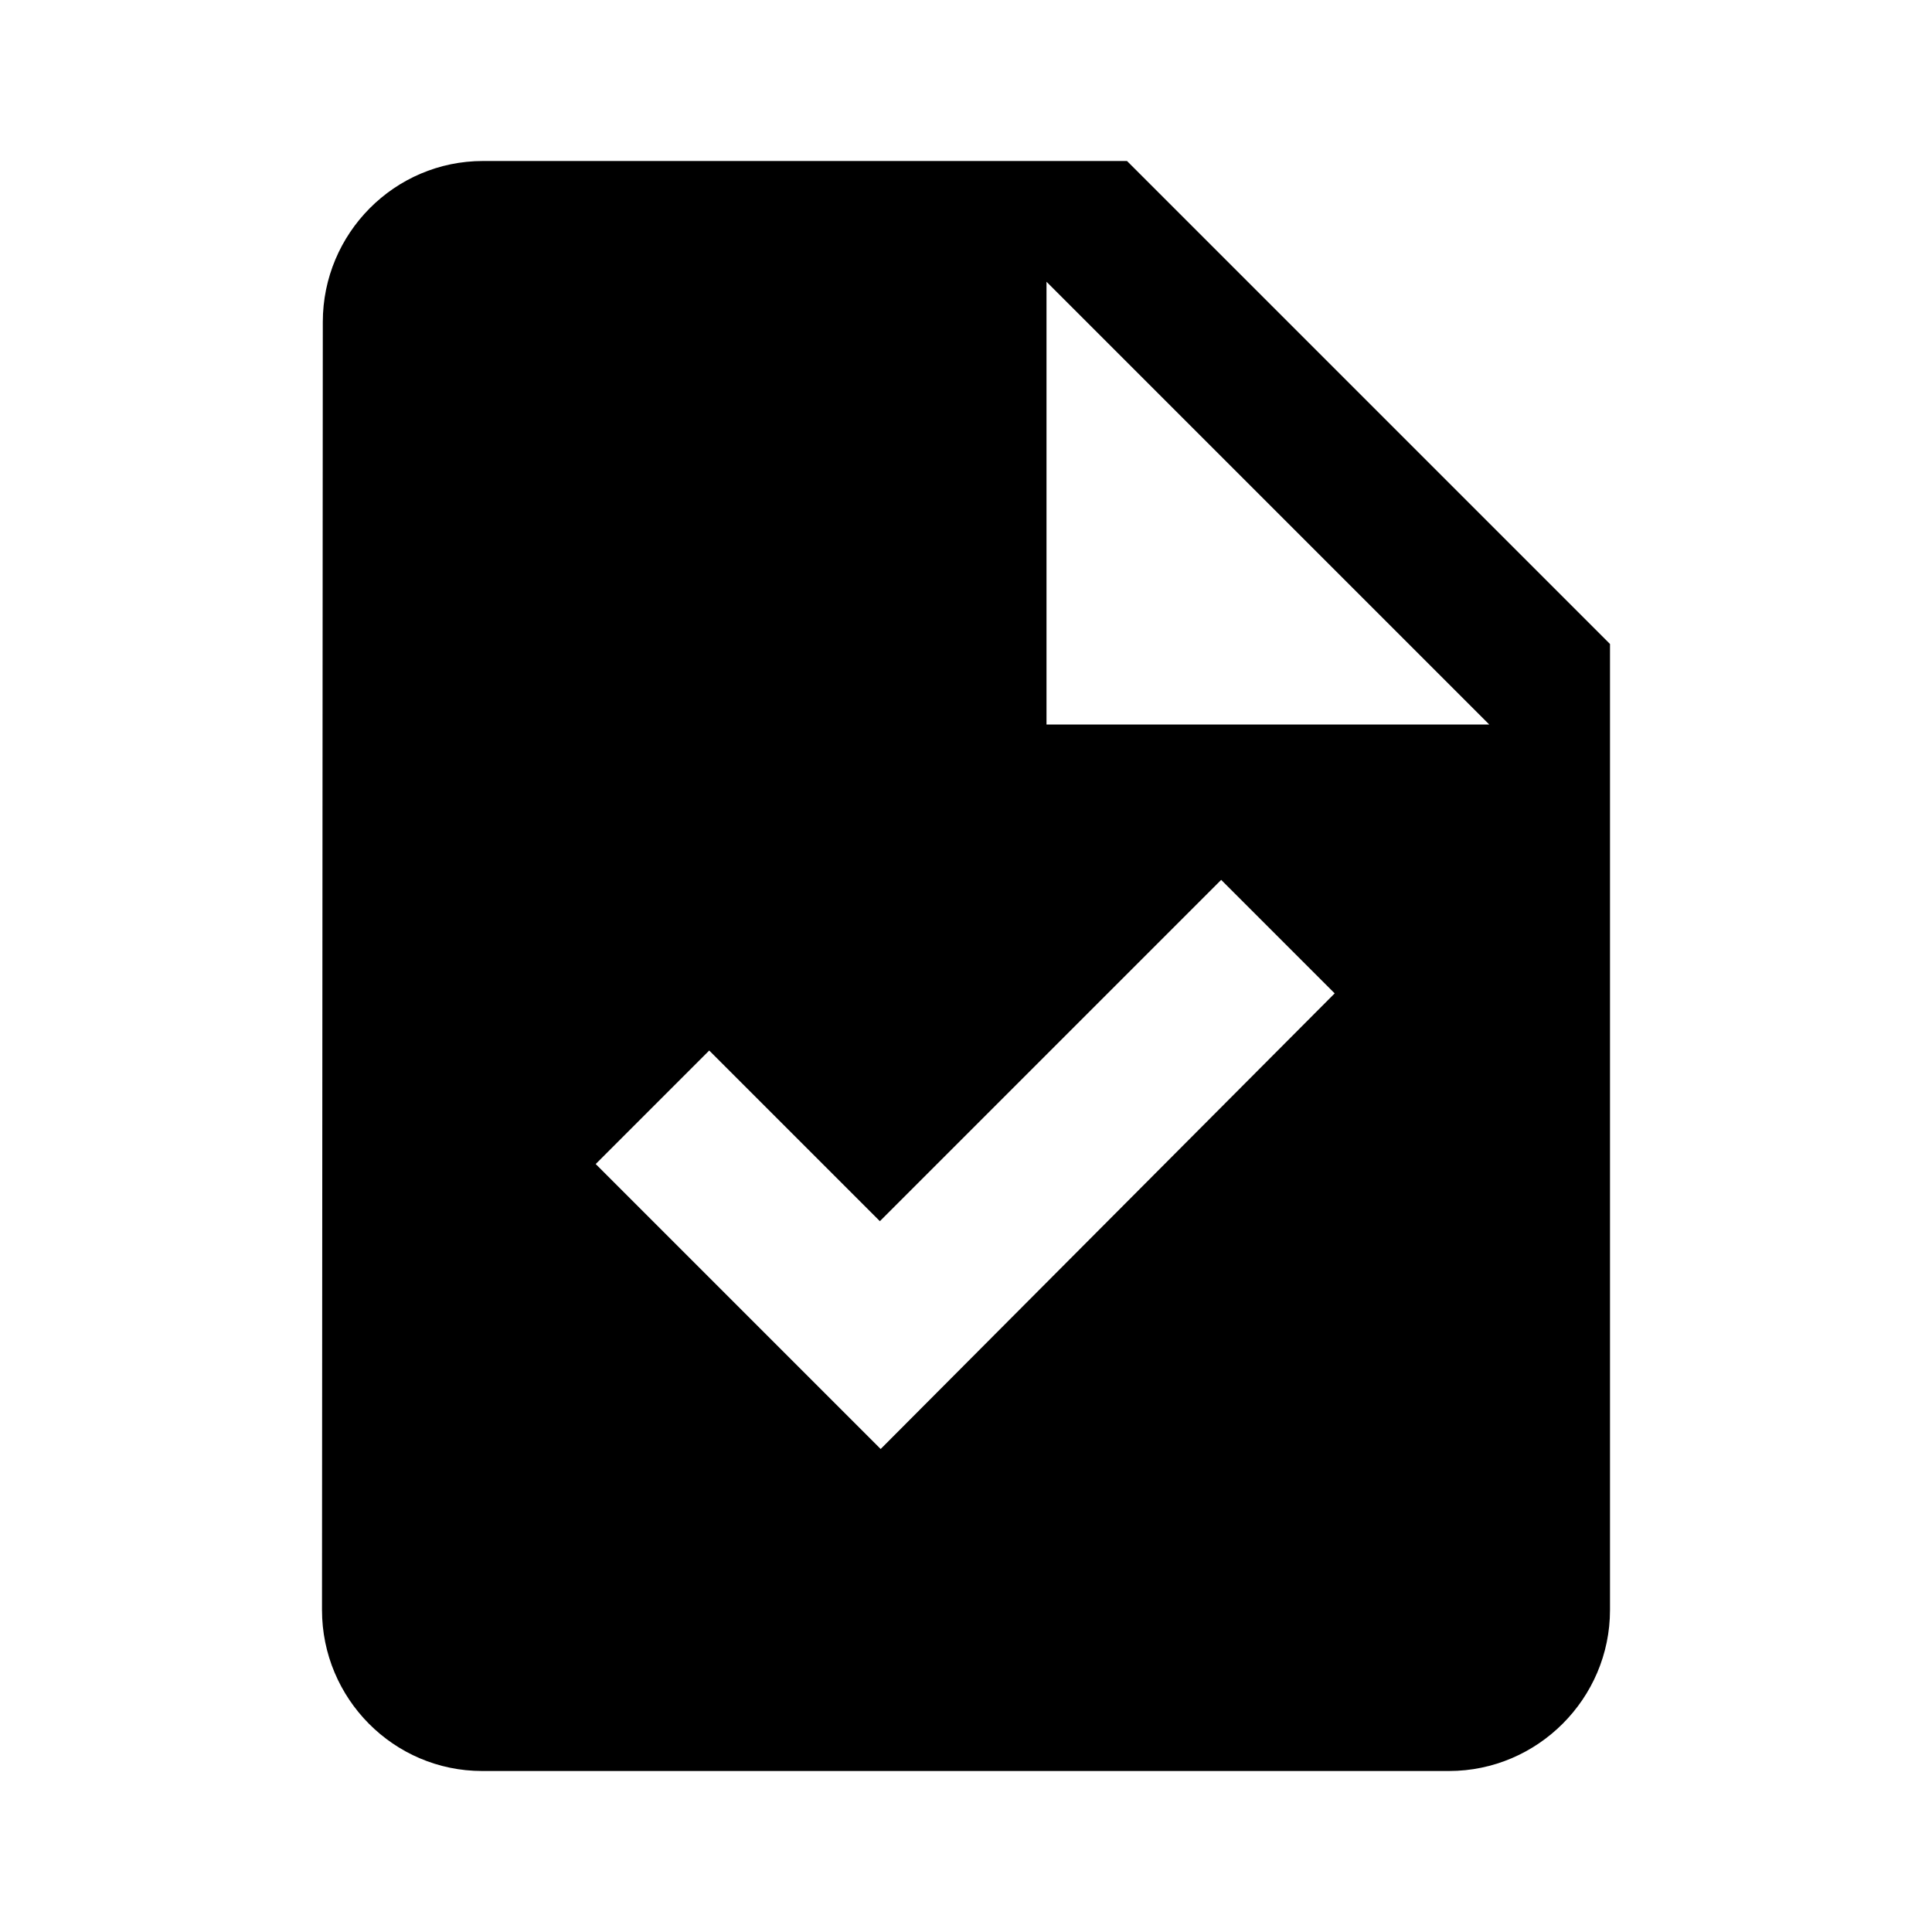
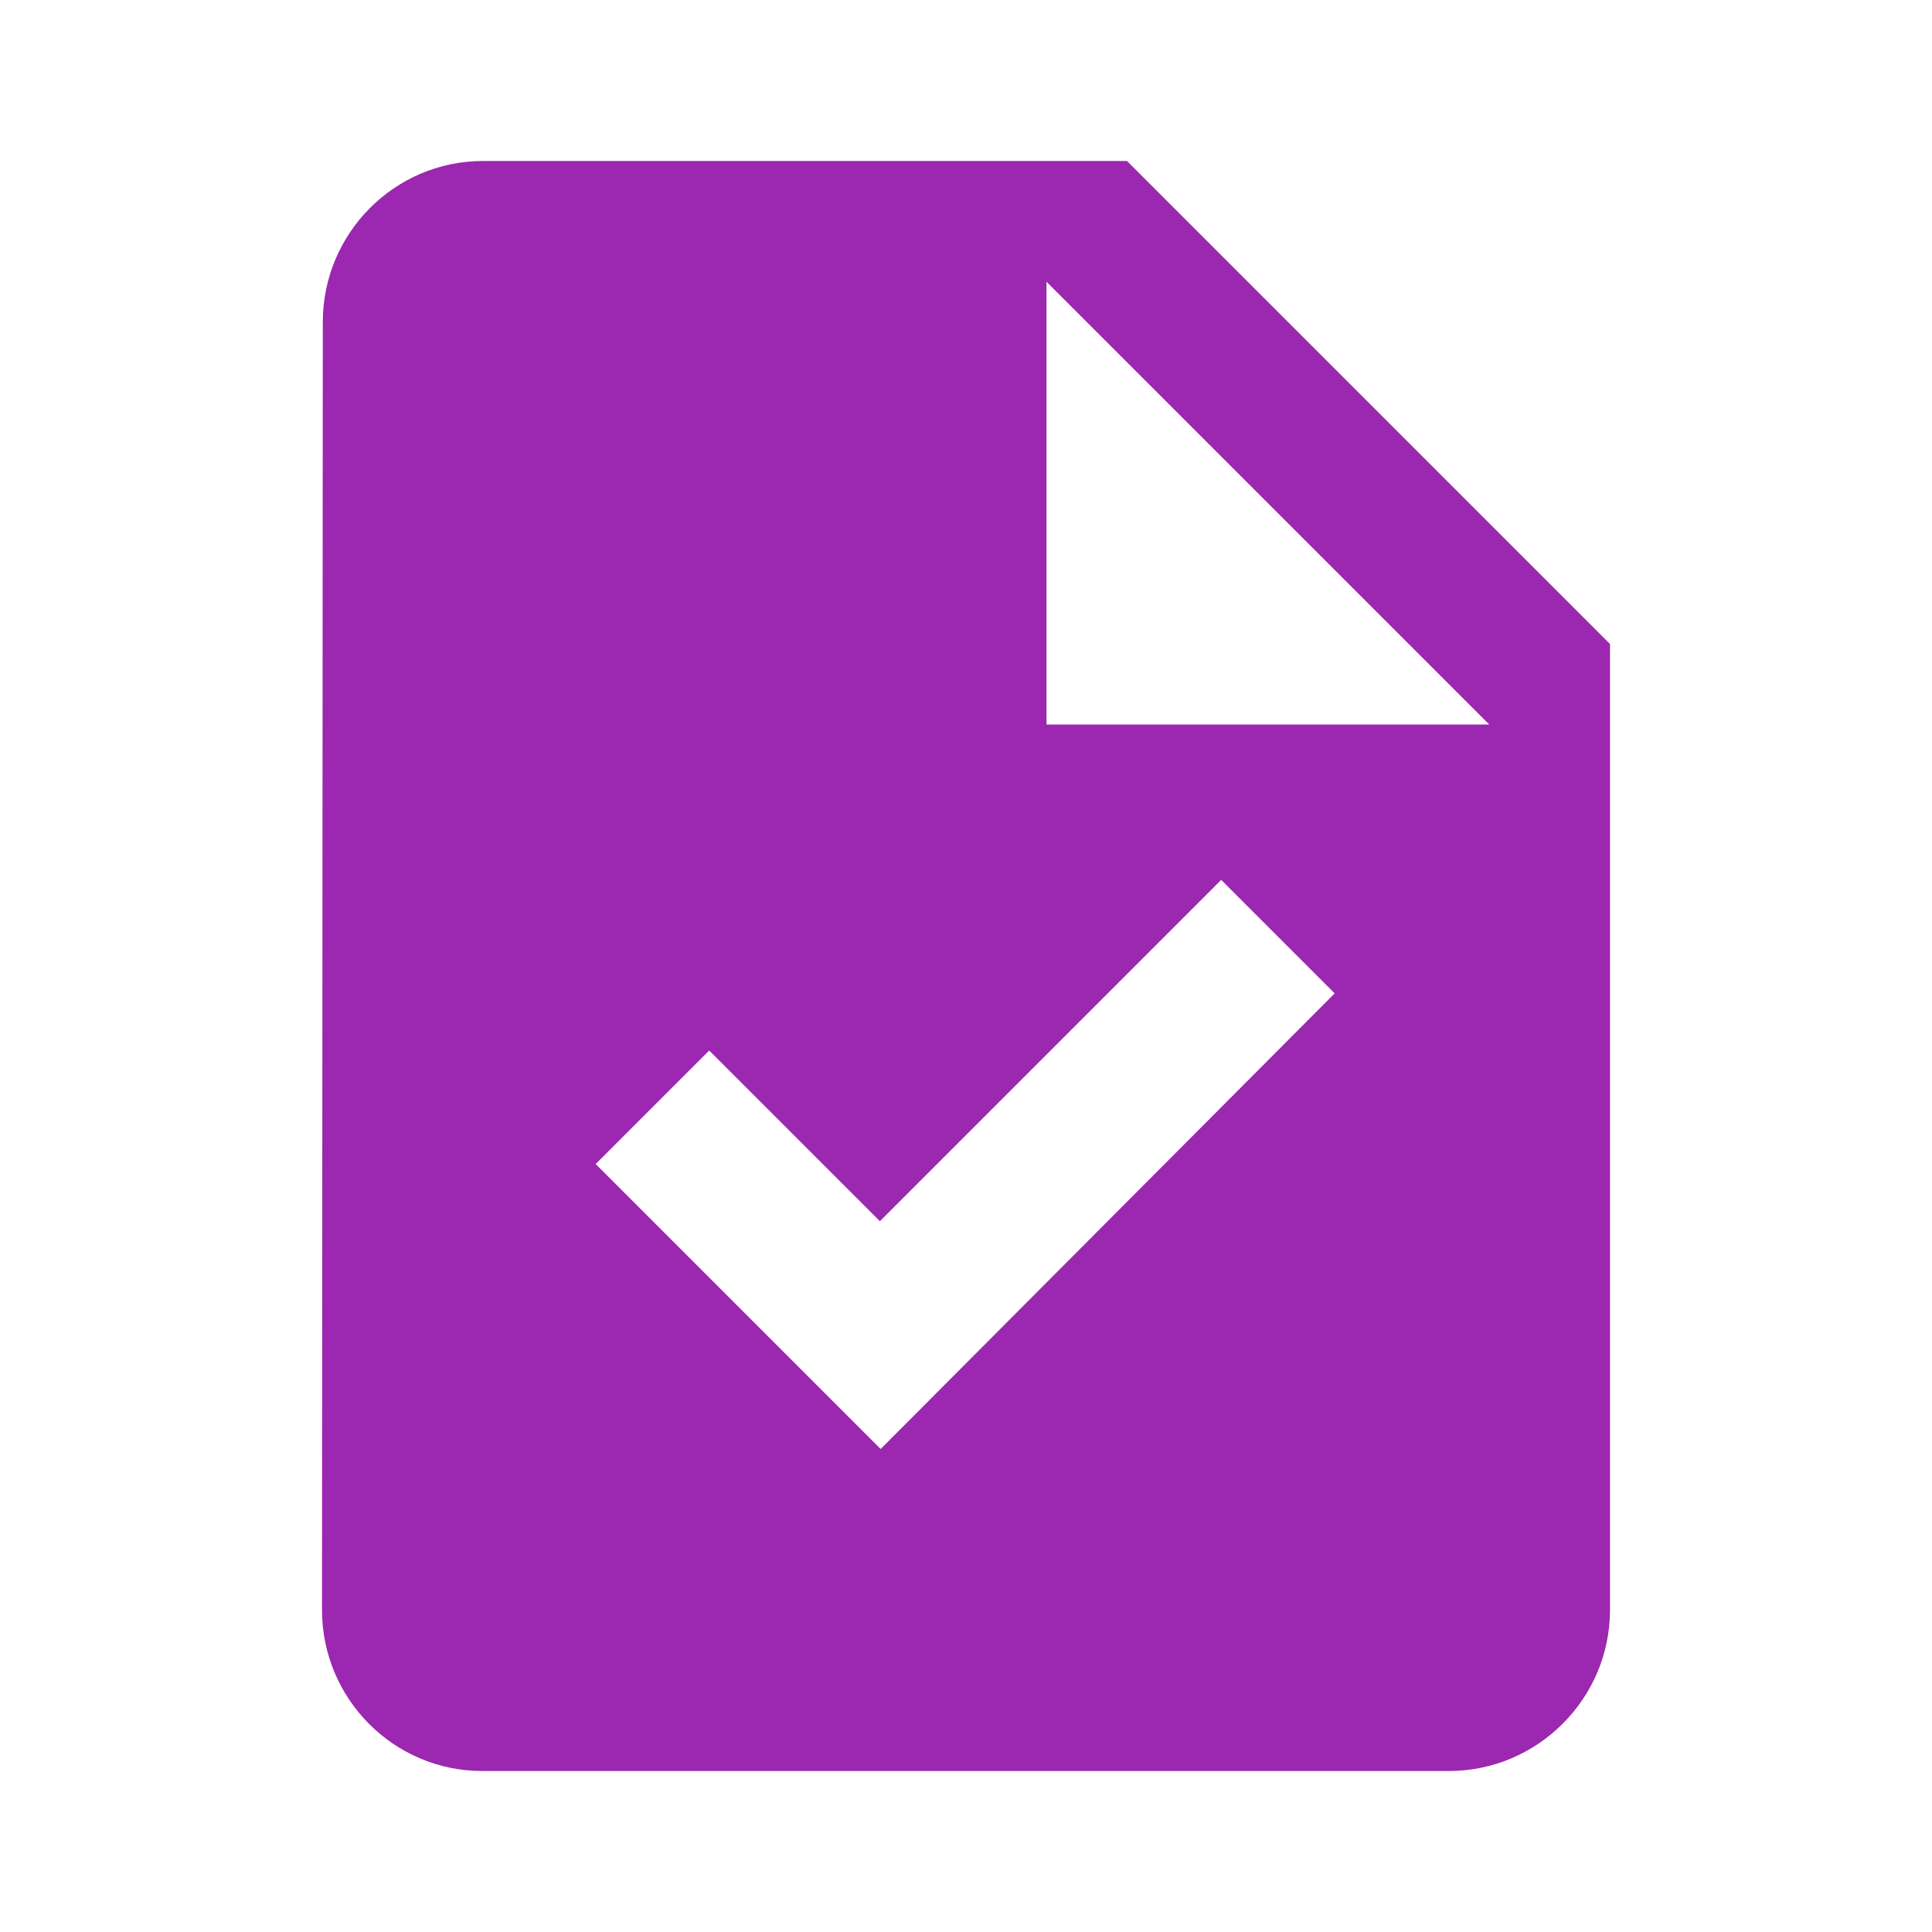
- <svg xmlns="http://www.w3.org/2000/svg" enable-background="new 0 0 24 24" height="24px" viewBox="0 0 24 24" width="24px" fill="#000000">
-   <g>
-     <path d="M0,0h24v24H0V0z" fill="none" />
+ <svg xmlns="http://www.w3.org/2000/svg" enable-background="new 0 0 24 24" height="24px" viewBox="0 0 24 24" width="24px" fill="#000000" version="1.1" id="svg10">
+   <defs id="defs14" />
+   <g id="g4">
+     <path d="M0,0h24v24H0V0z" fill="none" id="path2" />
  </g>
-   <g>
-     <path d="M14,2H6C4.9,2,4.01,2.9,4.01,4L4,20c0,1.1,0.89,2,1.99,2H18c1.1,0,2-0.9,2-2V8L14,2z M10.94,18L7.4,14.46l1.41-1.41 l2.12,2.12l4.24-4.24l1.41,1.41L10.94,18z M13,9V3.5L18.5,9H13z" />
+   <g id="g8">
+     <path d="M14,2H6C4.9,2,4.01,2.9,4.01,4L4,20c0,1.1,0.89,2,1.99,2H18c1.1,0,2-0.9,2-2V8L14,2z M10.94,18L7.4,14.46l1.41-1.41 l2.12,2.12l4.24-4.24l1.41,1.41L10.94,18z M13,9V3.5L18.5,9H13z" id="path6" style="fill:#9c27b0;fill-opacity:1" />
  </g>
</svg>
